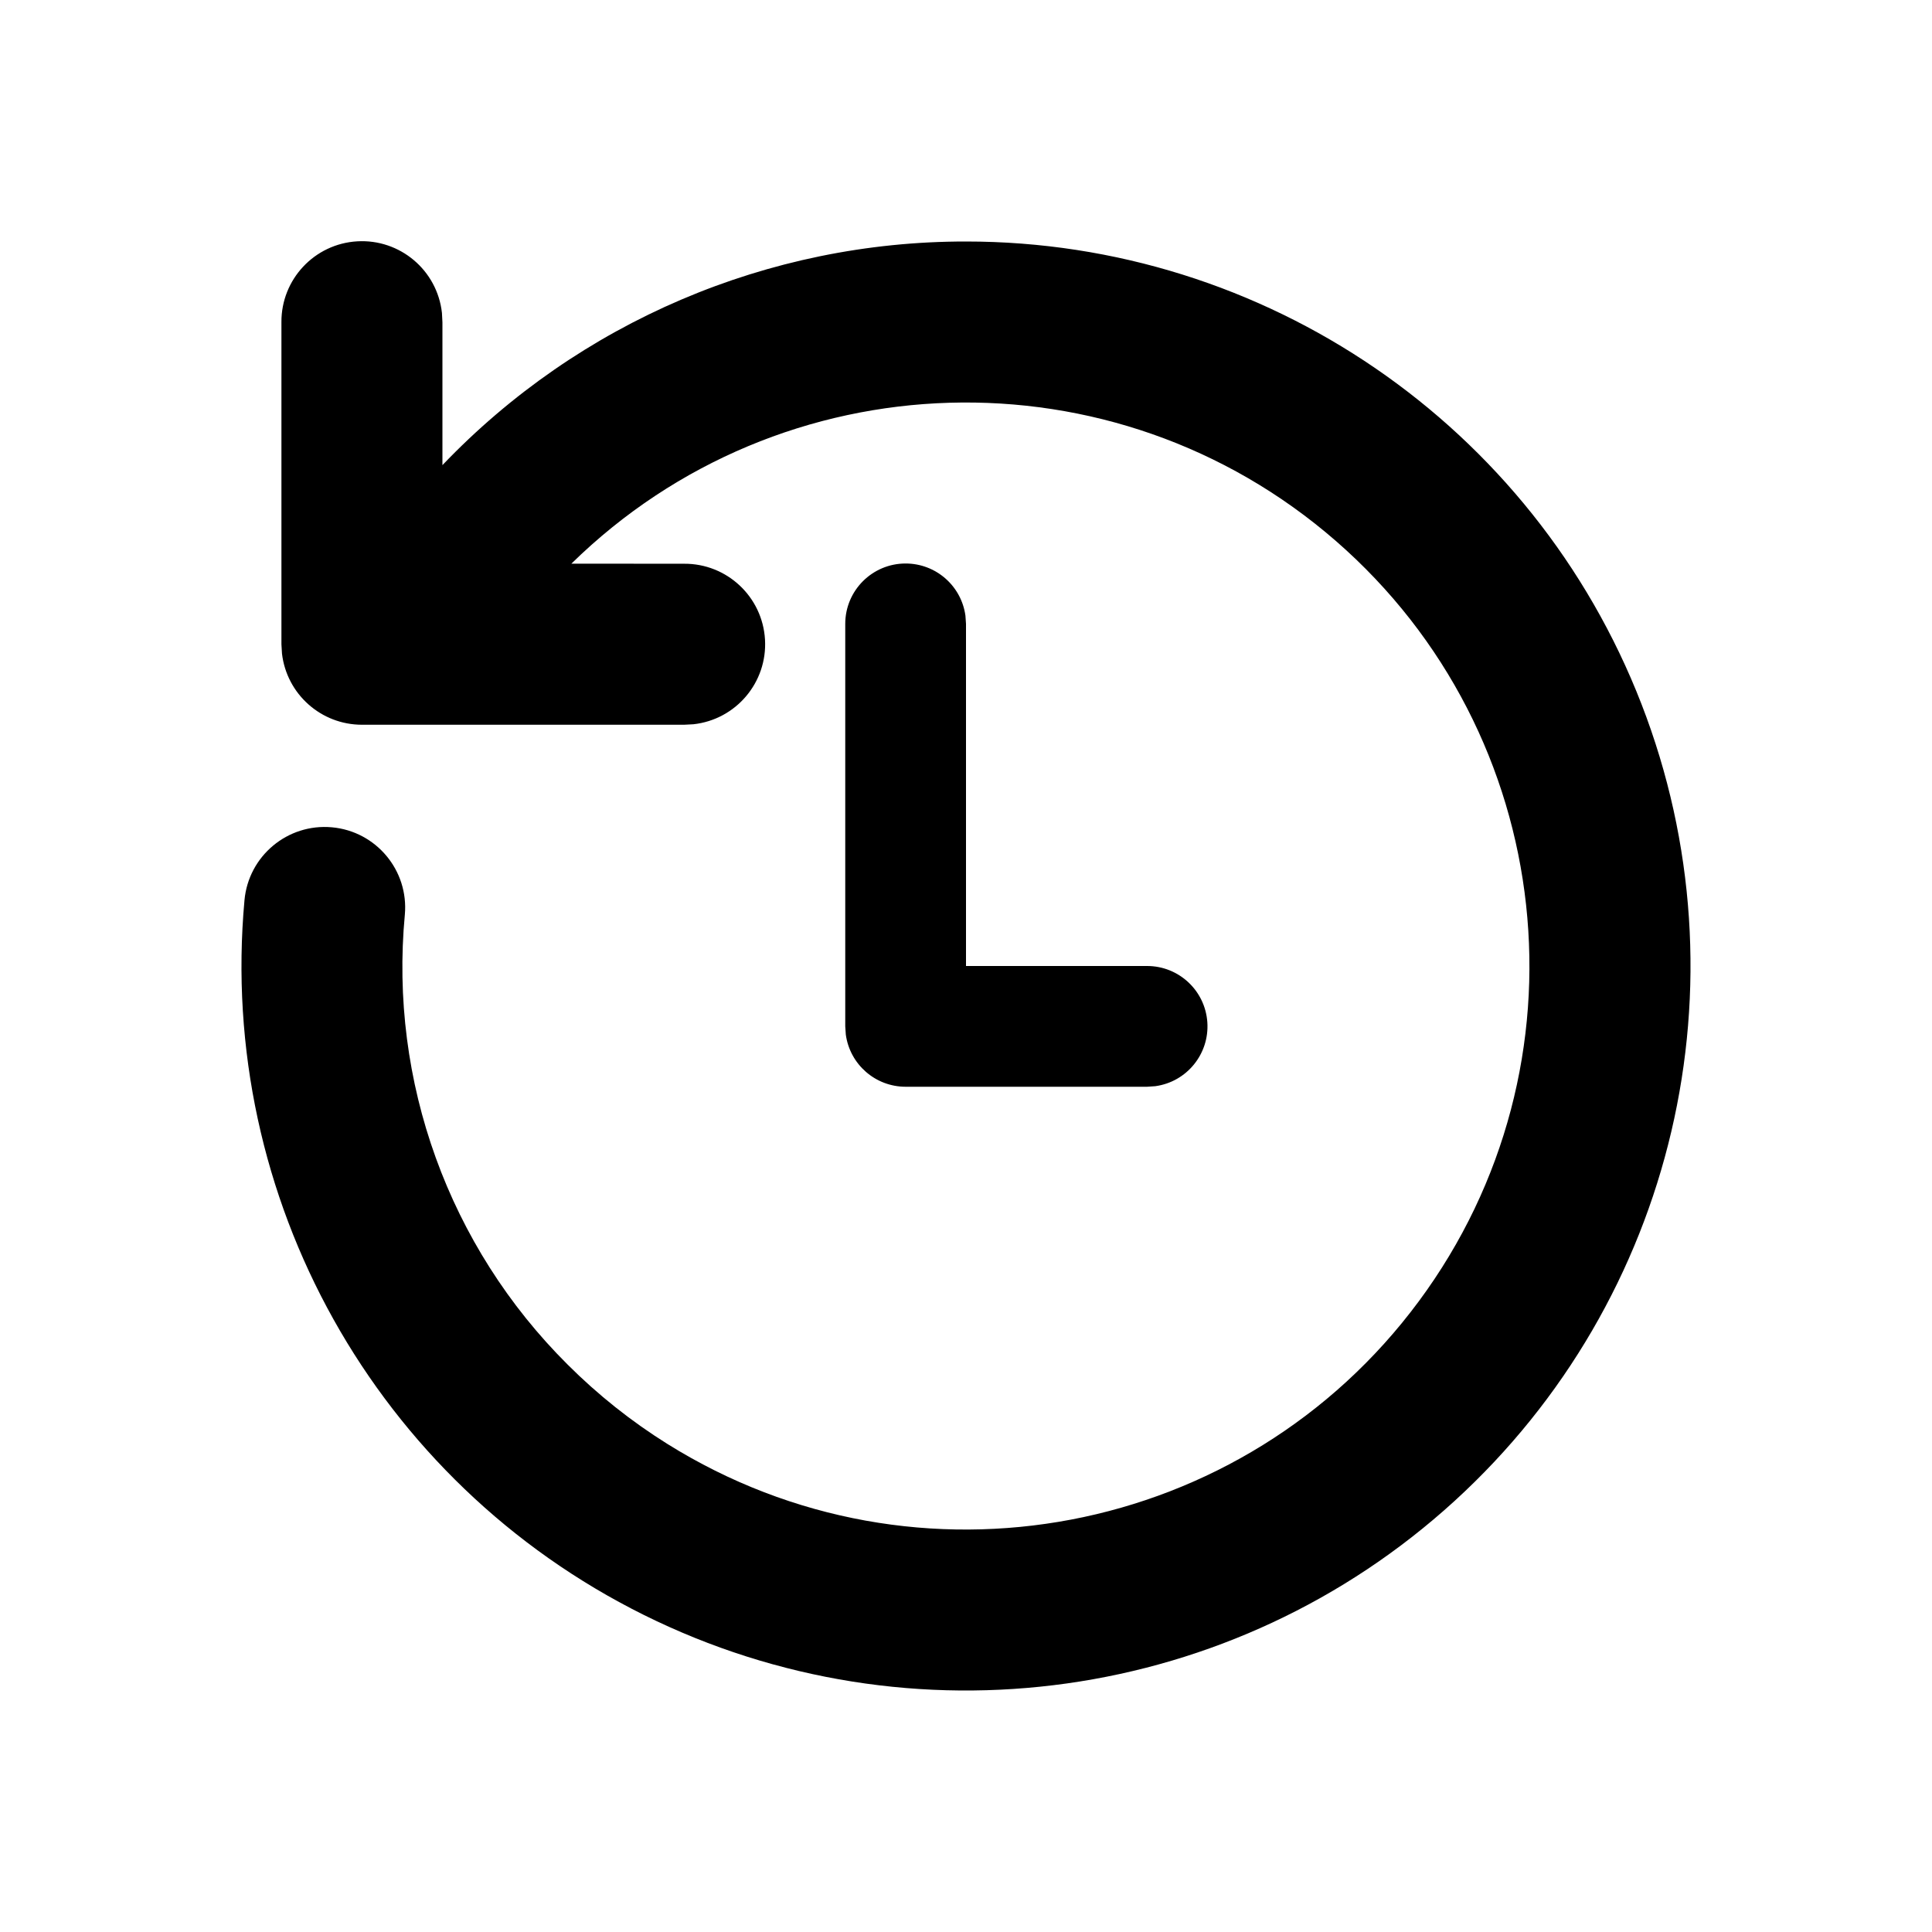
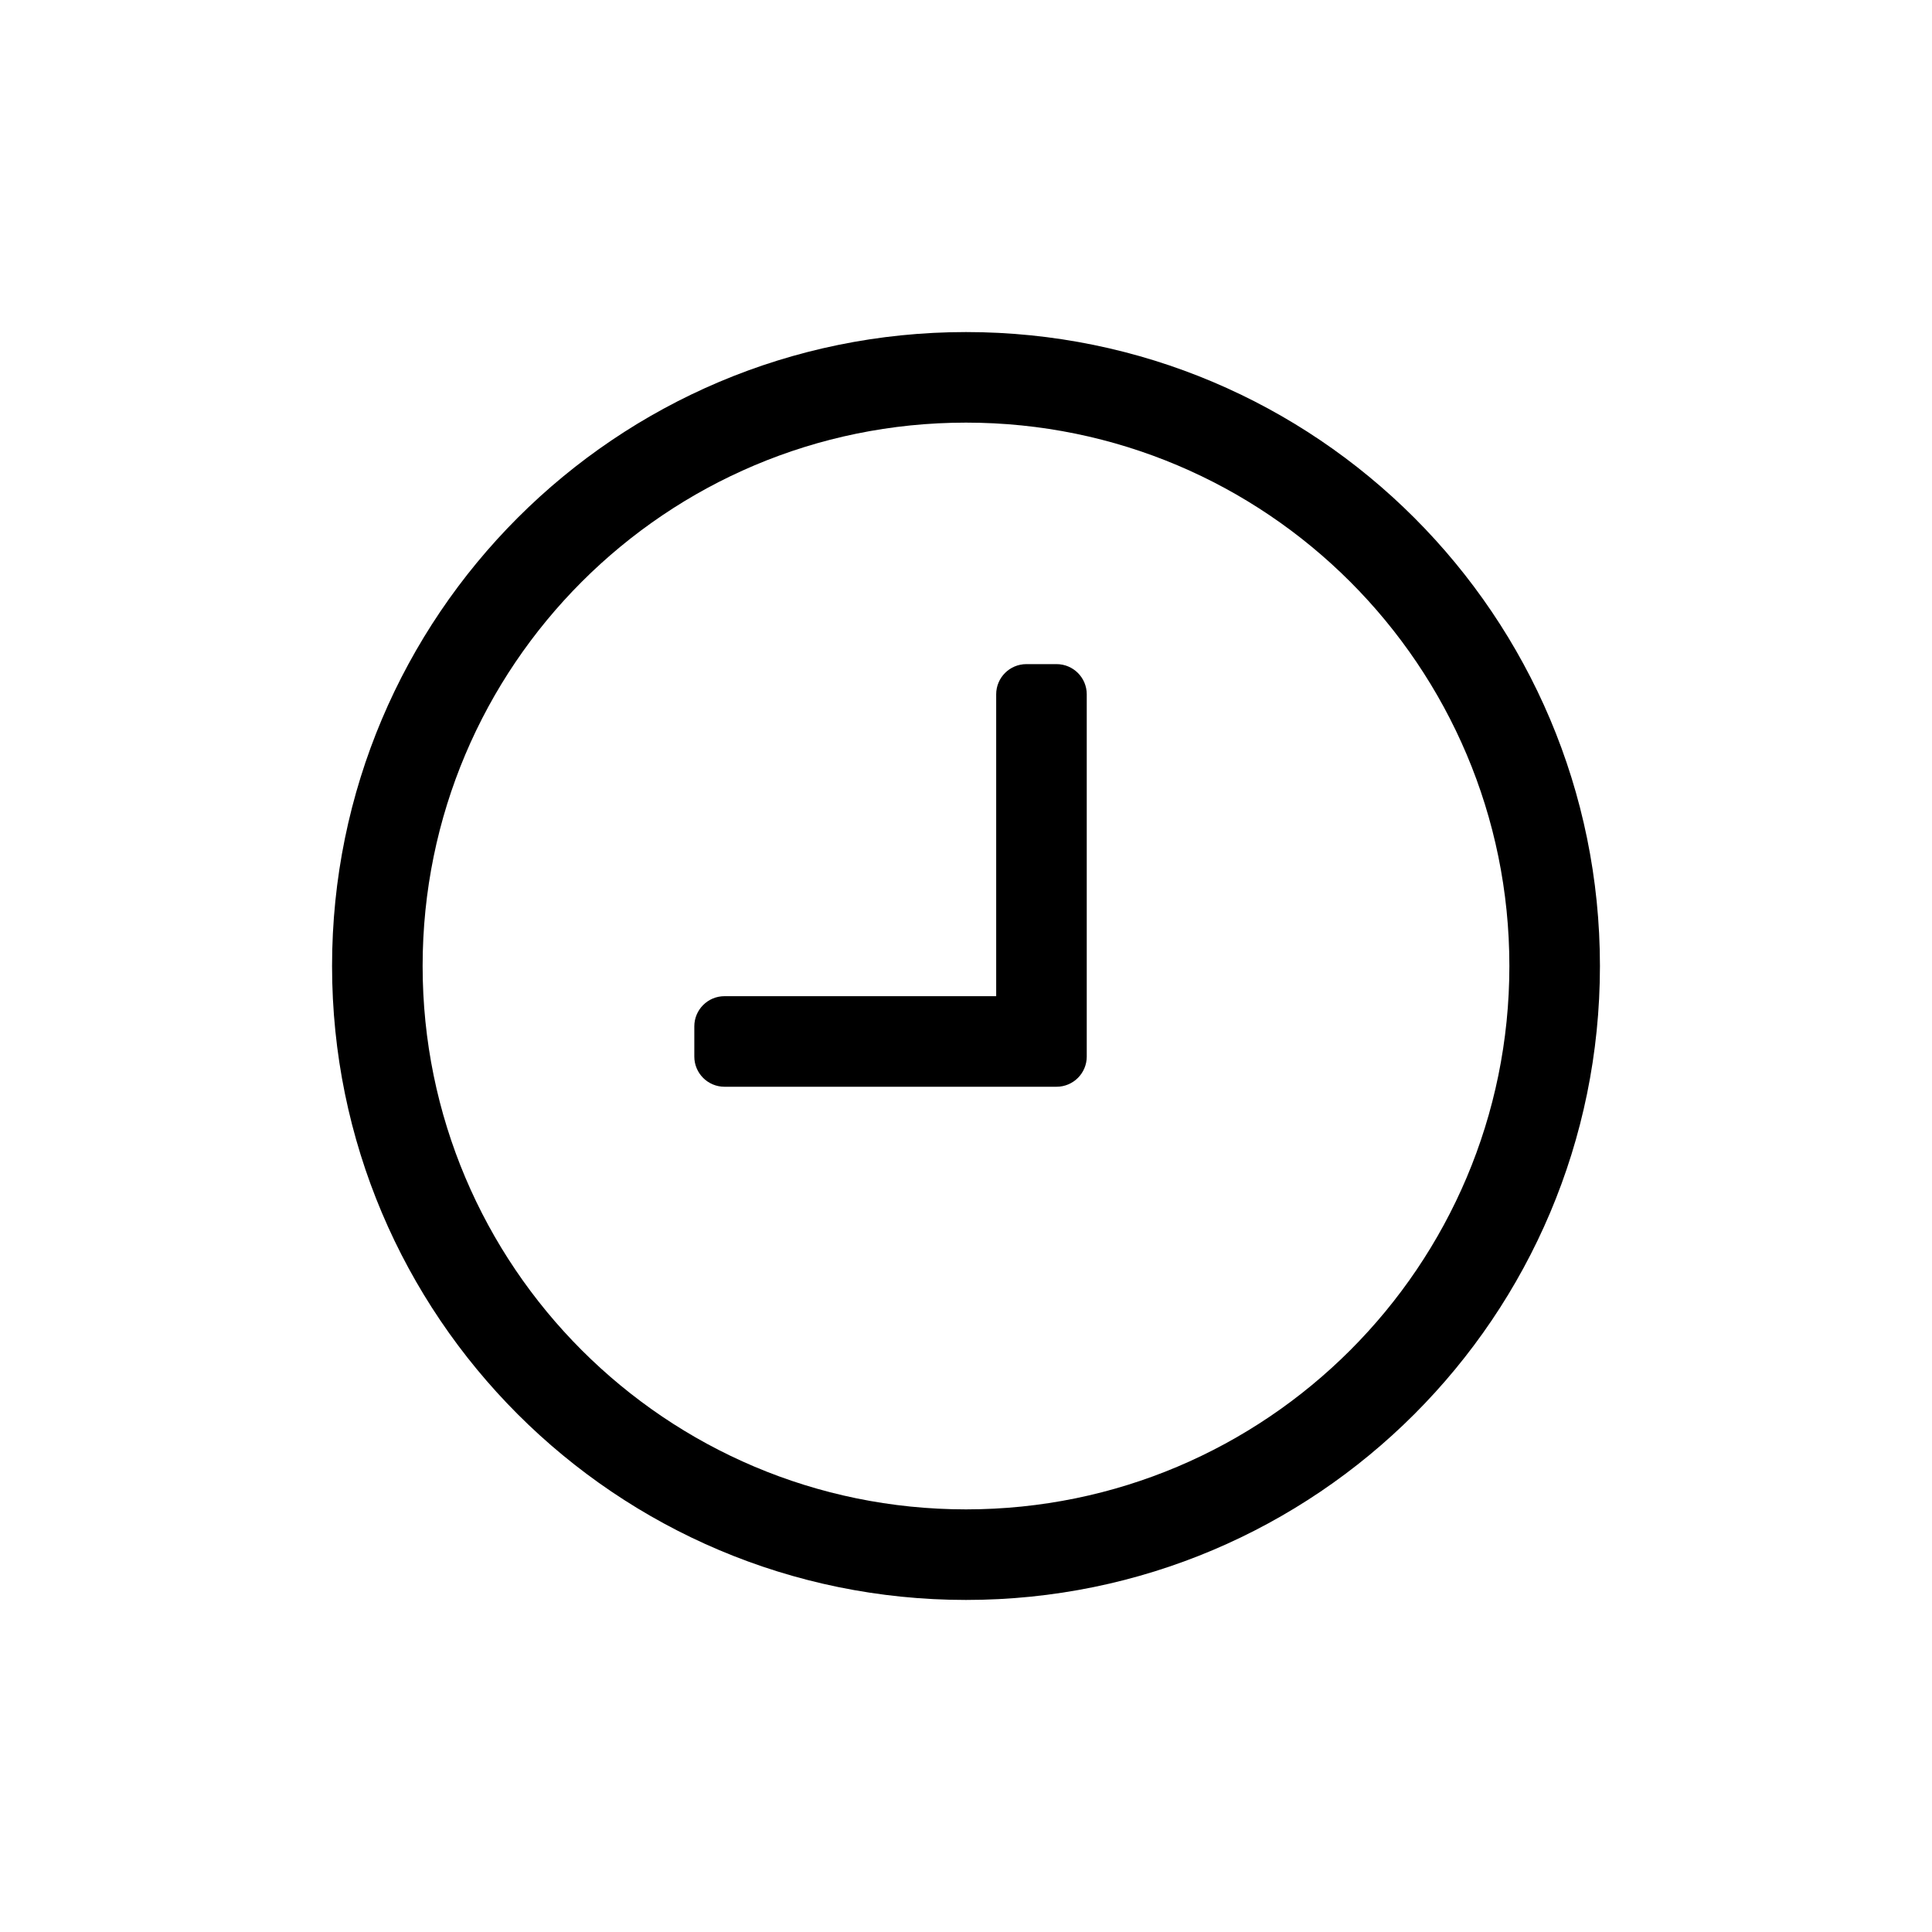
- <svg xmlns="http://www.w3.org/2000/svg" viewBox="0 0 24 24">
-   <g fill="none">
-     <path d="M12 3a9 9 0 1 1-8.963 8.183a1 1 0 1 1 1.992.18A6.962 6.962 0 0 0 7.05 16.95c.375.375.792.707 1.242.988A7 7 0 1 0 7.098 7.002l1.4.001a1 1 0 0 1 .116 1.994l-.116.006H4.496a1 1 0 0 1-.993-.883l-.007-.117v-4a1 1 0 0 1 1.994-.116l.006.117v1.774A8.983 8.983 0 0 1 12 3zm-.75 4a.75.75 0 0 1 .743.648L12 7.75V12h2.25a.75.75 0 0 1 .102 1.493l-.102.007h-3a.75.75 0 0 1-.743-.648l-.007-.102v-5a.75.75 0 0 1 .75-.75z" fill="currentColor" />
-   </g>
+ <svg xmlns="http://www.w3.org/2000/svg" t="1726040867675" class="icon" viewBox="0 0 1024 1024" version="1.1" p-id="4274" width="256" height="256">
+   <path d="M512 800c159.056 0 288-128.944 288-288s-128.944-288-288-288-288 128.944-288 288 128.944 288 288 288z m0 48c-185.568 0-336-150.432-336-336s150.432-336 336-336 336 150.432 336 336-150.432 336-336 336z m16-320V368a16 16 0 0 1 16-16h16a16 16 0 0 1 16 16v192a16 16 0 0 1-16 16H384a16 16 0 0 1-16-16v-16a16 16 0 0 1 16-16h144z" fill="" p-id="4275" />
</svg>
